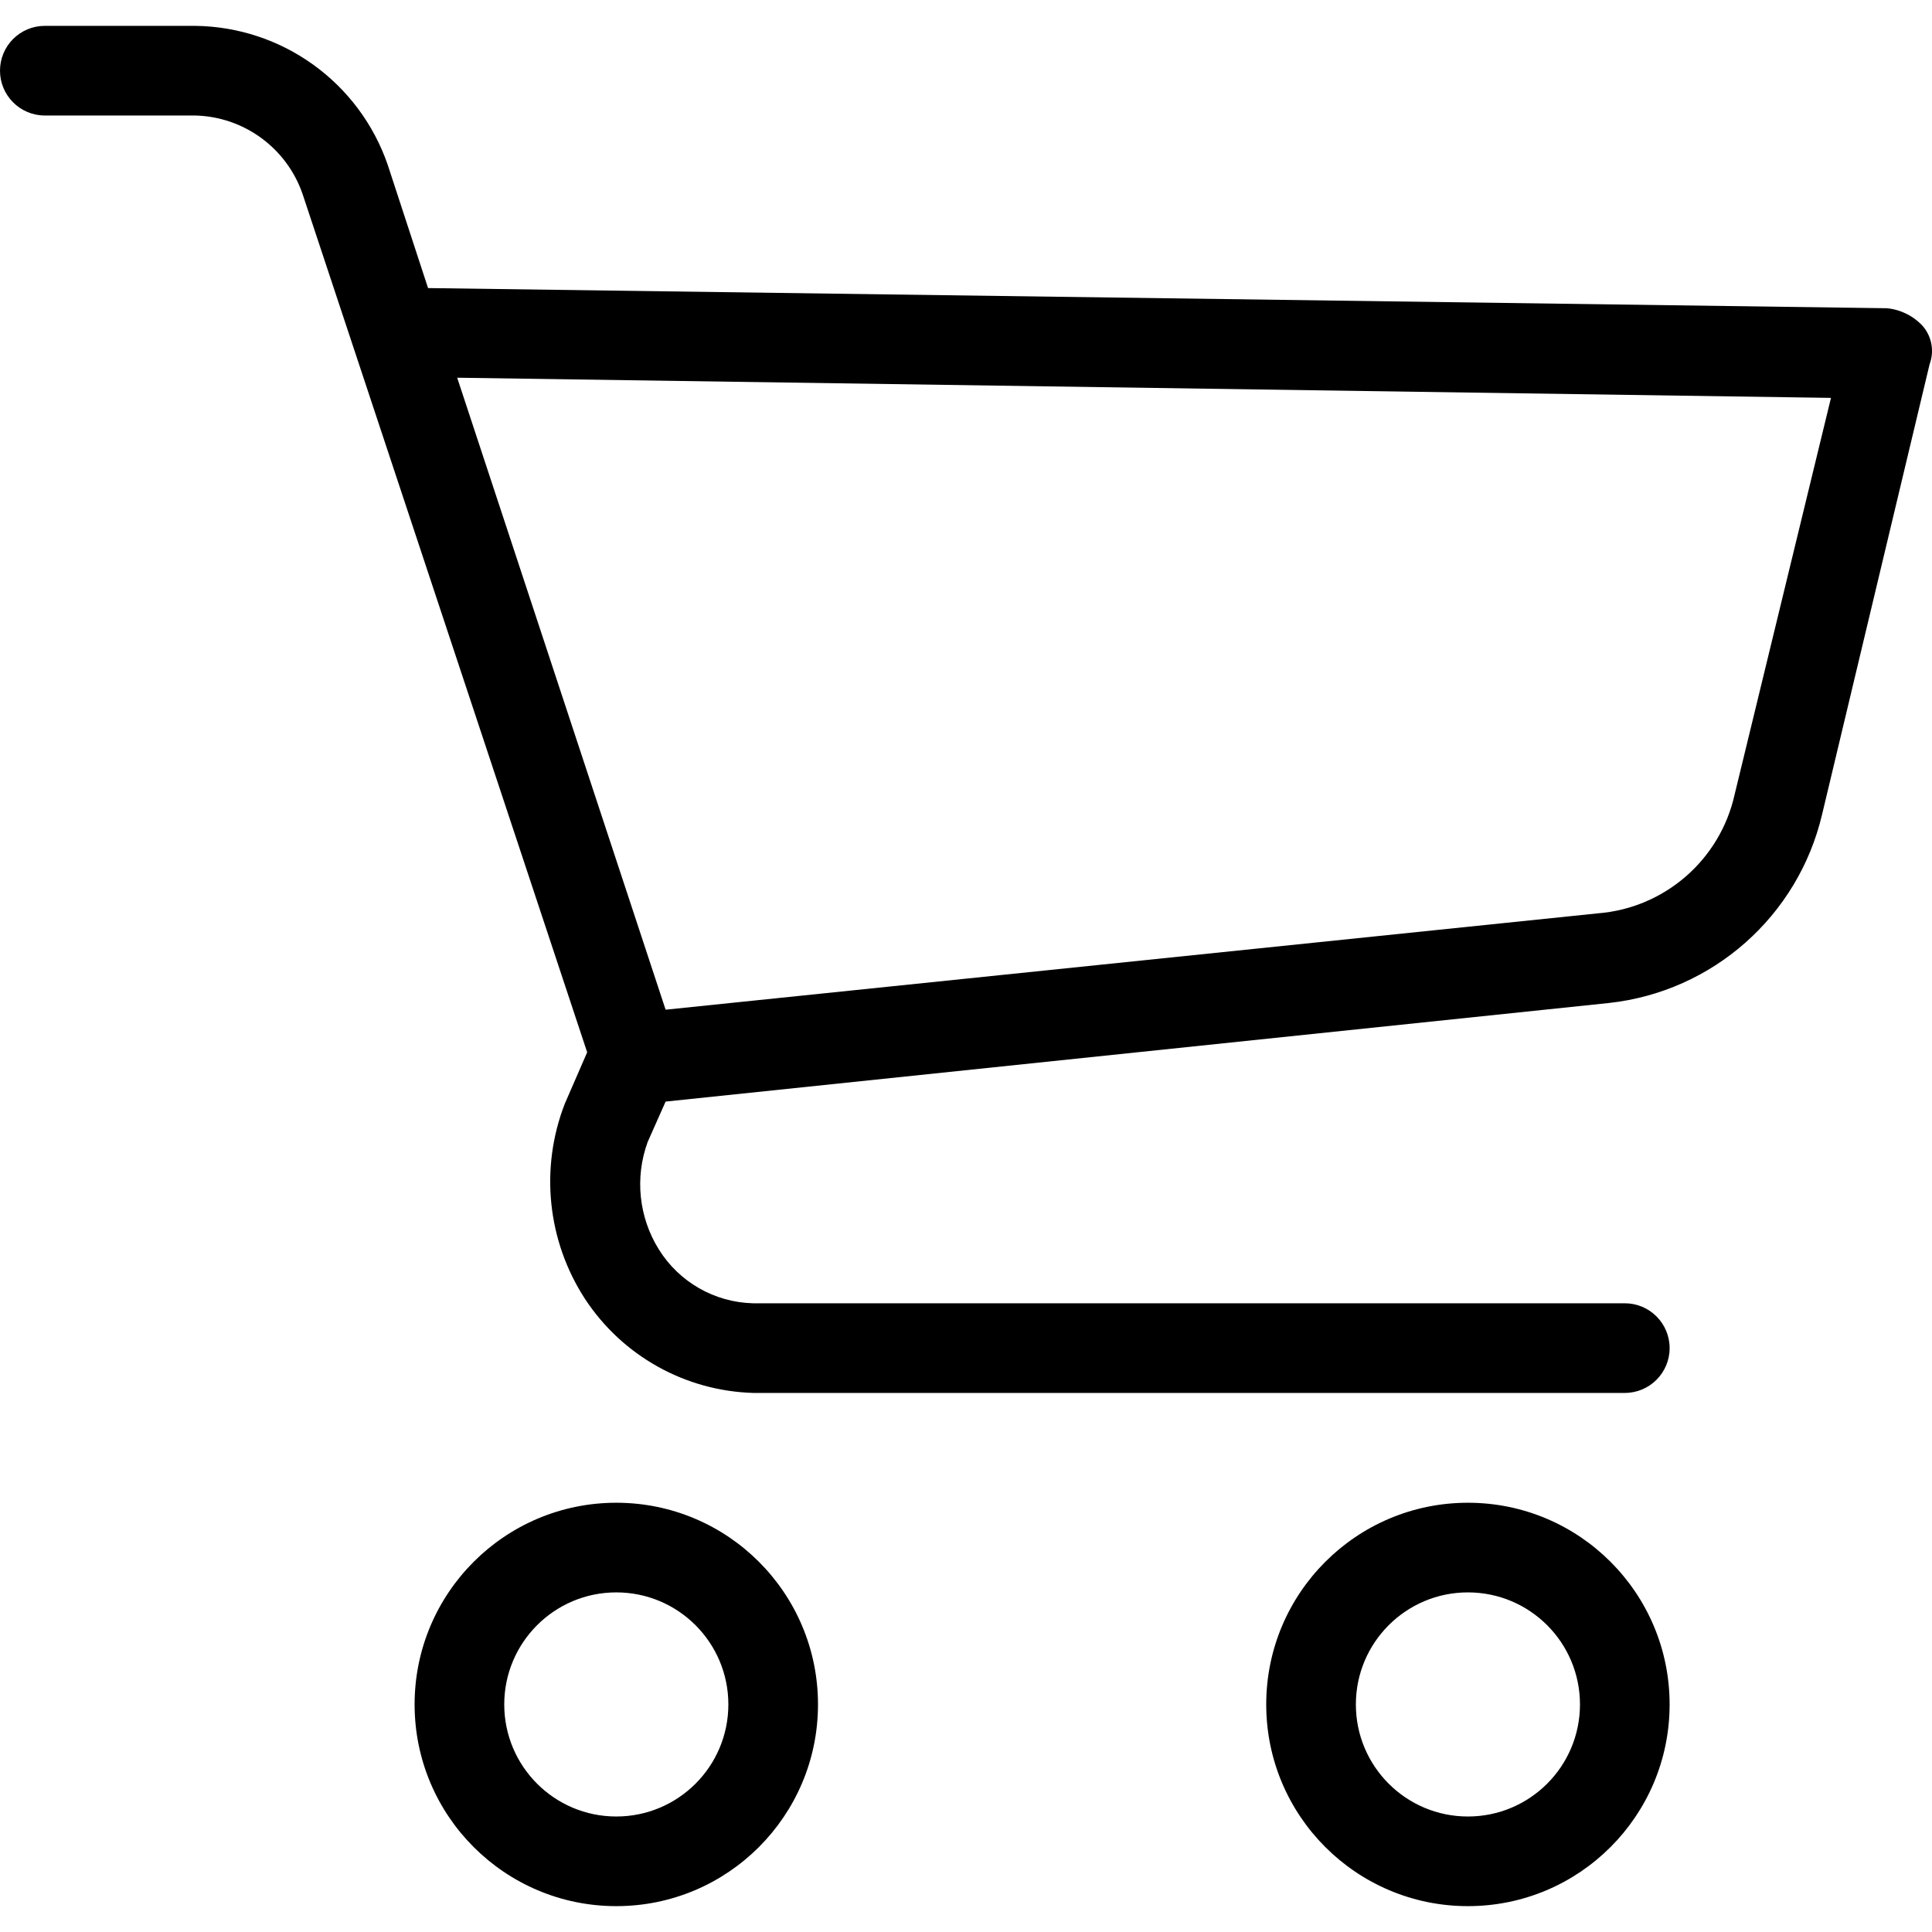
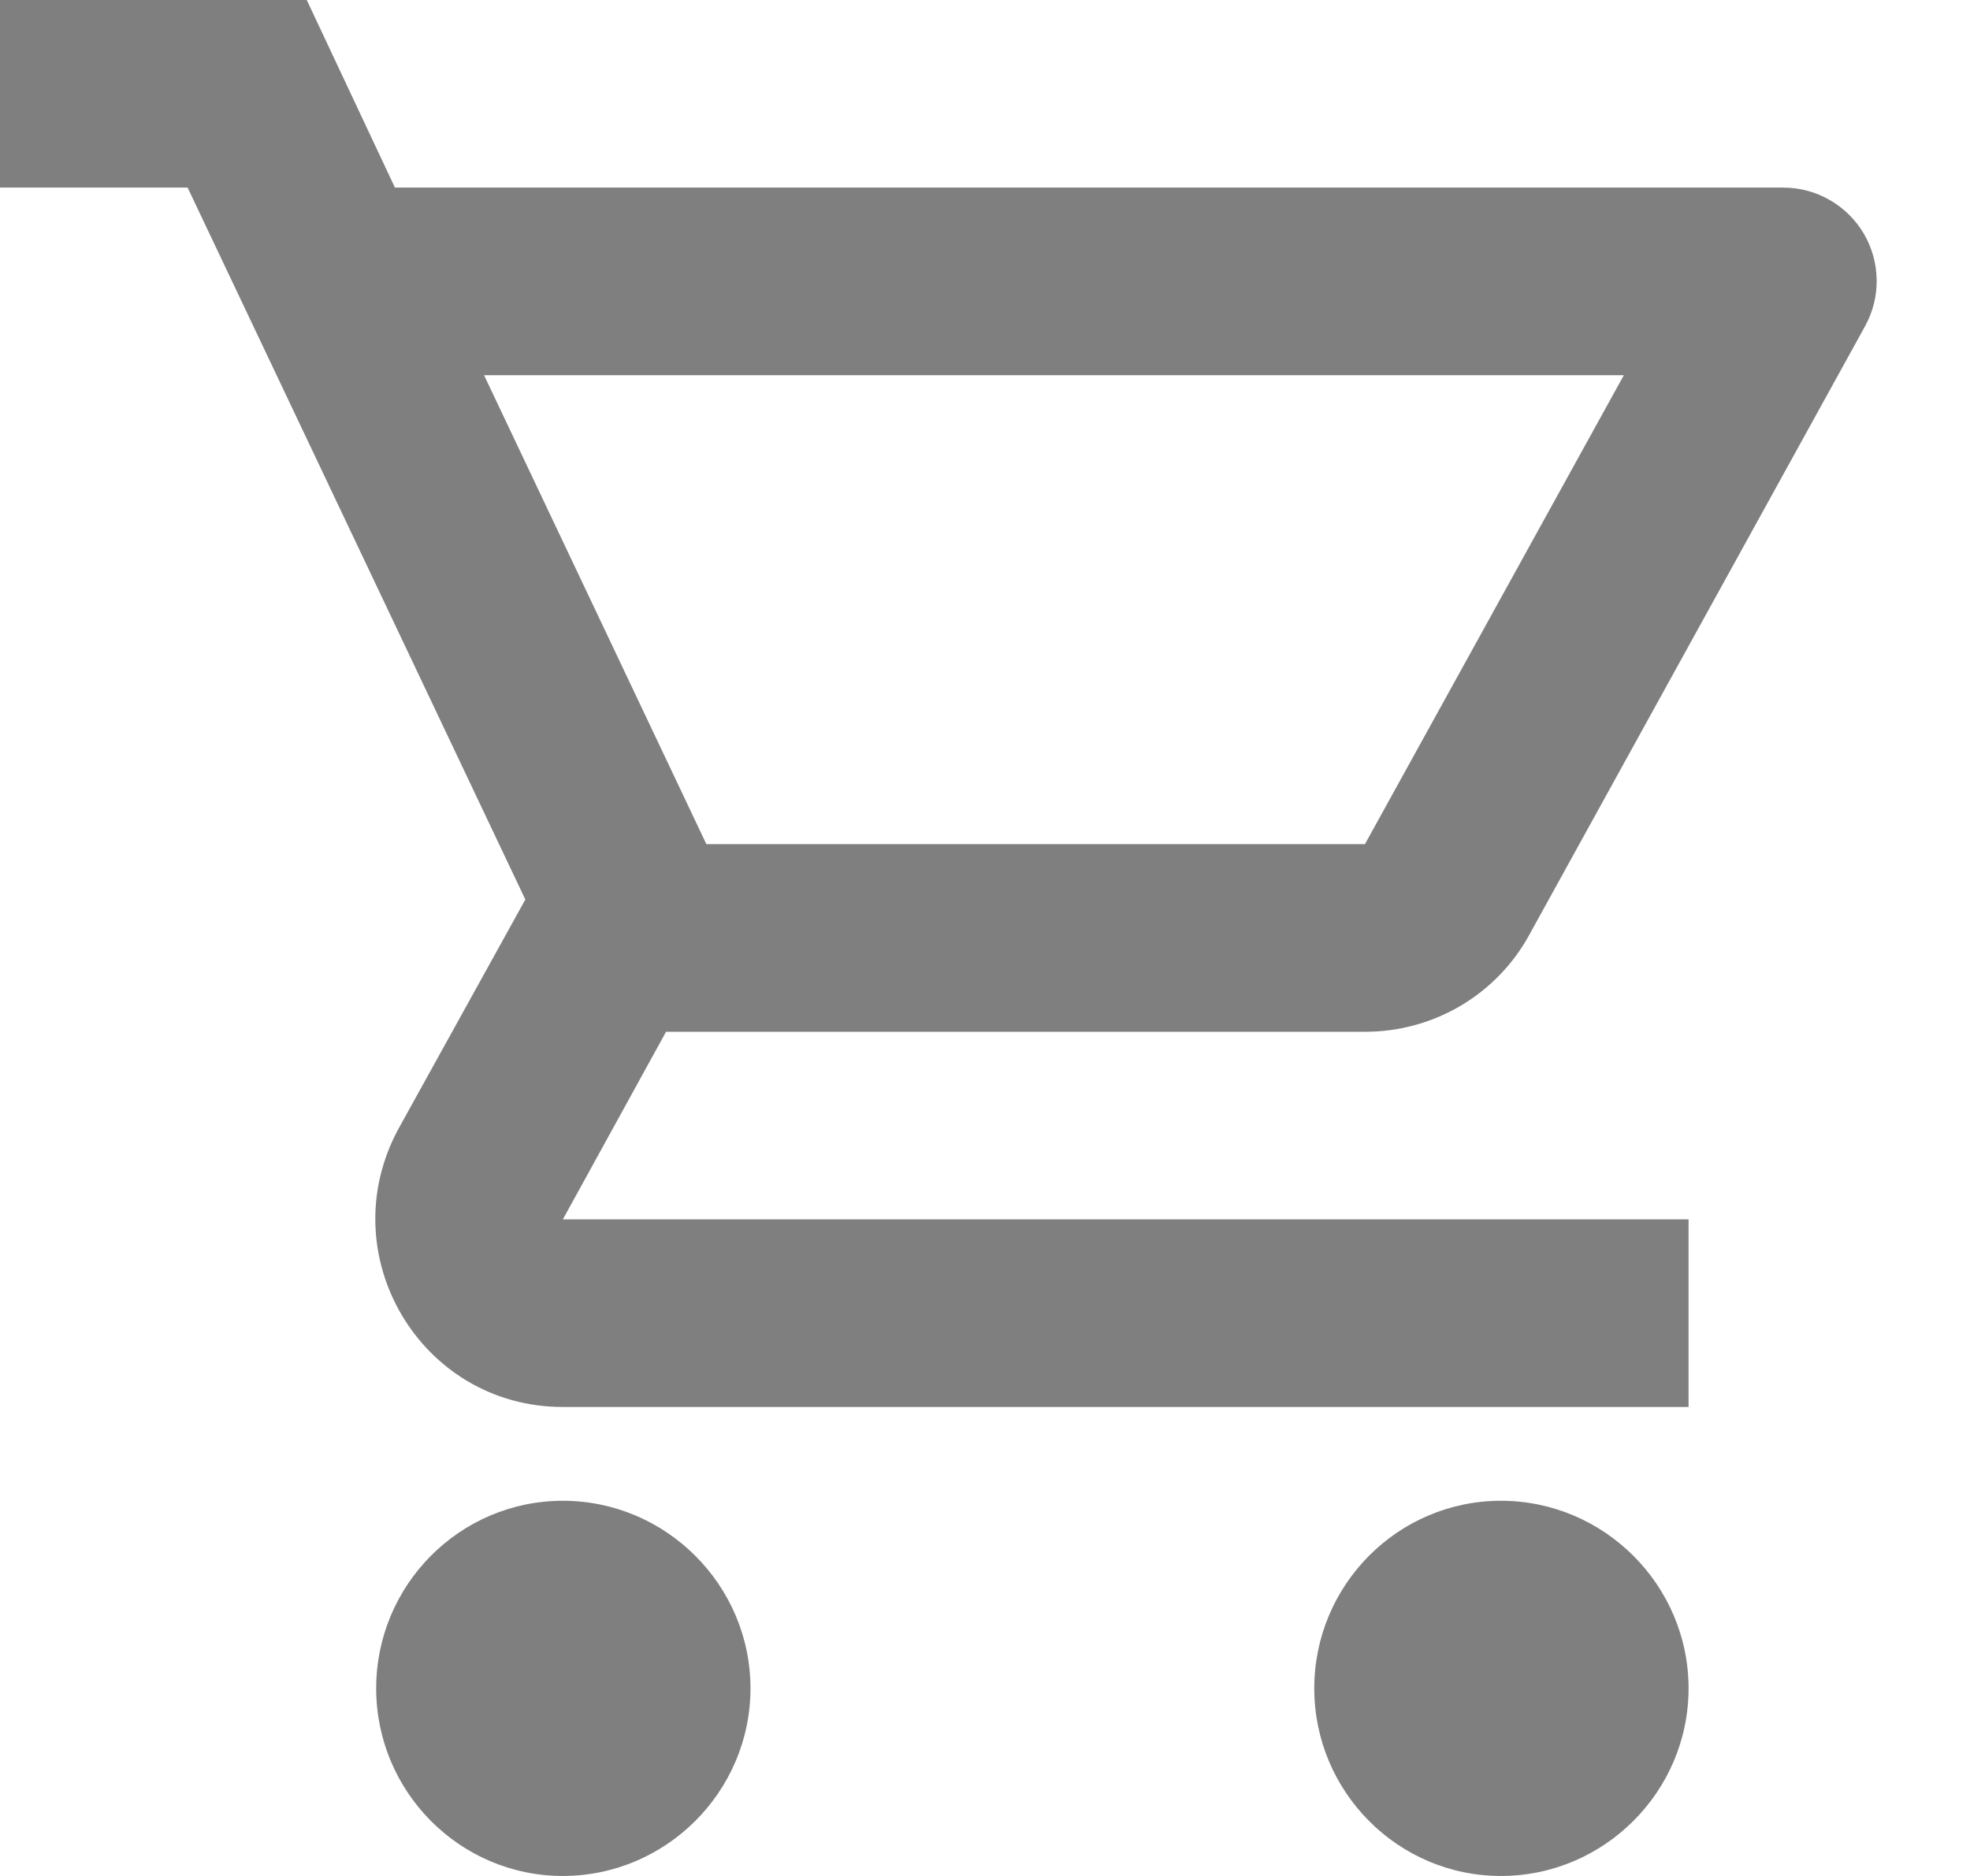
- <svg xmlns="http://www.w3.org/2000/svg" version="1.1" width="512" height="512" x="0" y="0" viewBox="0 0 450.391 450.391" style="enable-background:new 0 0 512 512" xml:space="preserve" class="">
-   <g>
-     <g>
-       <g>
-         <g>
-           <path d="M143.673,350.322c-25.969,0-47.02,21.052-47.02,47.02c0,25.969,21.052,47.02,47.02,47.02     c25.969,0,47.02-21.052,47.02-47.02C190.694,371.374,169.642,350.322,143.673,350.322z M143.673,423.465     c-14.427,0-26.122-11.695-26.122-26.122c0-14.427,11.695-26.122,26.122-26.122c14.427,0,26.122,11.695,26.122,26.122     C169.796,411.77,158.1,423.465,143.673,423.465z" fill="#000000" data-original="#000000" style="" class="" />
-           <path d="M342.204,350.322c-25.969,0-47.02,21.052-47.02,47.02c0,25.969,21.052,47.02,47.02,47.02s47.02-21.052,47.02-47.02     C389.224,371.374,368.173,350.322,342.204,350.322z M342.204,423.465c-14.427,0-26.122-11.695-26.122-26.122     c0-14.427,11.695-26.122,26.122-26.122s26.122,11.695,26.122,26.122C368.327,411.77,356.631,423.465,342.204,423.465z" fill="#000000" data-original="#000000" style="" class="" />
-           <path d="M448.261,76.037c-2.176-2.377-5.153-3.865-8.359-4.18L99.788,67.155L90.384,38.42     C83.759,19.211,65.771,6.243,45.453,6.028H10.449C4.678,6.028,0,10.706,0,16.477s4.678,10.449,10.449,10.449h35.004     c11.361,0.251,21.365,7.546,25.078,18.286l66.351,200.098l-5.224,12.016c-5.827,15.026-4.077,31.938,4.702,45.453     c8.695,13.274,23.323,21.466,39.184,21.943h203.233c5.771,0,10.449-4.678,10.449-10.449c0-5.771-4.678-10.449-10.449-10.449     H175.543c-8.957-0.224-17.202-4.936-21.943-12.539c-4.688-7.51-5.651-16.762-2.612-25.078l4.18-9.404l219.951-22.988     c24.16-2.661,44.034-20.233,49.633-43.886l25.078-105.012C450.96,81.893,450.36,78.492,448.261,76.037z M404.376,185.228     c-3.392,15.226-16.319,26.457-31.869,27.69l-217.339,22.465L106.58,88.053l320.261,4.702L404.376,185.228z" fill="#000000" data-original="#000000" style="" class="" />
-         </g>
-       </g>
-     </g>
-     <g>
- </g>
-     <g>
- </g>
-     <g>
- </g>
-     <g>
- </g>
-     <g>
- </g>
-     <g>
- </g>
-     <g>
- </g>
-     <g>
- </g>
-     <g>
- </g>
-     <g>
- </g>
-     <g>
- </g>
-     <g>
- </g>
-     <g>
- </g>
-     <g>
- </g>
-     <g>
- </g>
-   </g>
+ <svg xmlns="http://www.w3.org/2000/svg" width="21" height="20" viewBox="0 0 21 20" fill="none">
+   <path opacity="0.5" d="M14.55 11C15.3 11 15.96 10.59 16.3 9.97L19.88 3.48C19.964 3.328 20.008 3.157 20.005 2.984C20.003 2.811 19.956 2.641 19.868 2.491C19.78 2.342 19.655 2.218 19.504 2.132C19.354 2.045 19.183 2 19.01 2H4.21L3.27 0H0V2H2L5.6 9.59L4.25 12.03C3.52 13.37 4.48 15 6 15H18V13H6L7.1 11H14.55ZM5.16 4H17.31L14.55 9H7.53L5.16 4ZM6 16C4.9 16 4.01 16.9 4.01 18C4.01 19.1 4.9 20 6 20C7.1 20 8 19.1 8 18C8 16.9 7.1 16 6 16ZM16 16C14.9 16 14.01 16.9 14.01 18C14.01 19.1 14.9 20 16 20C17.1 20 18 19.1 18 18C18 16.9 17.1 16 16 16Z" fill="black" />
</svg>
